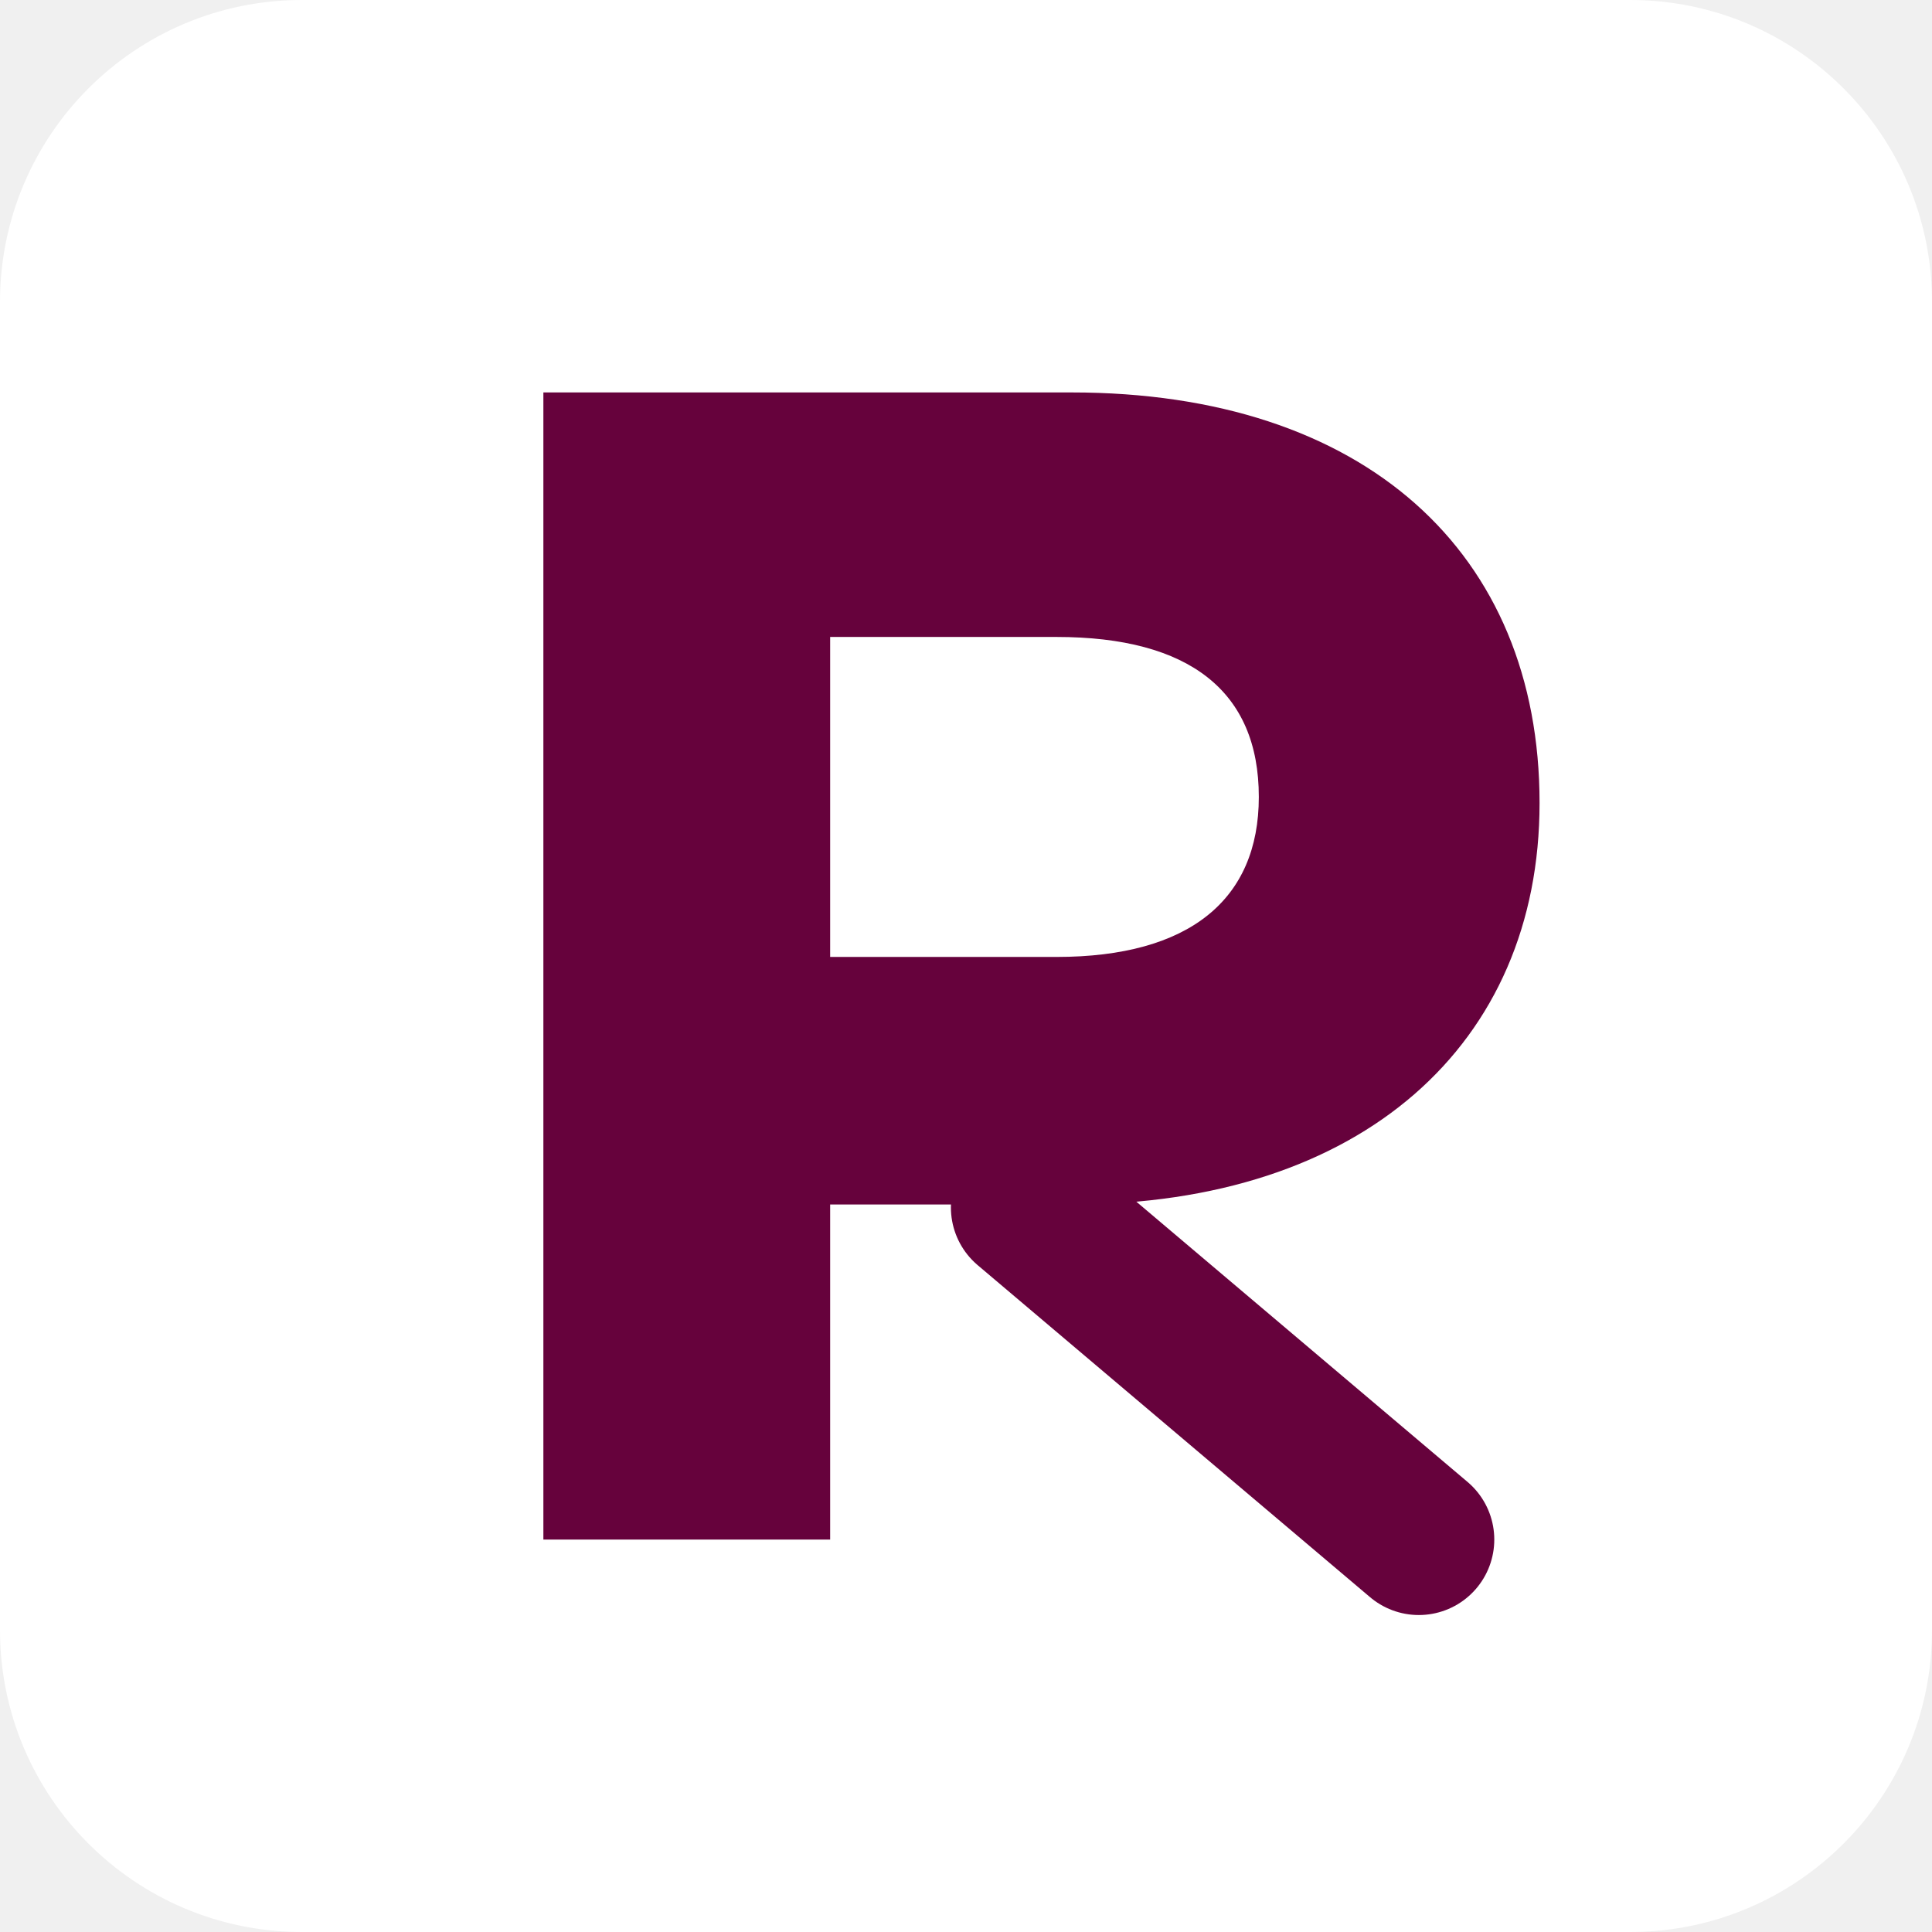
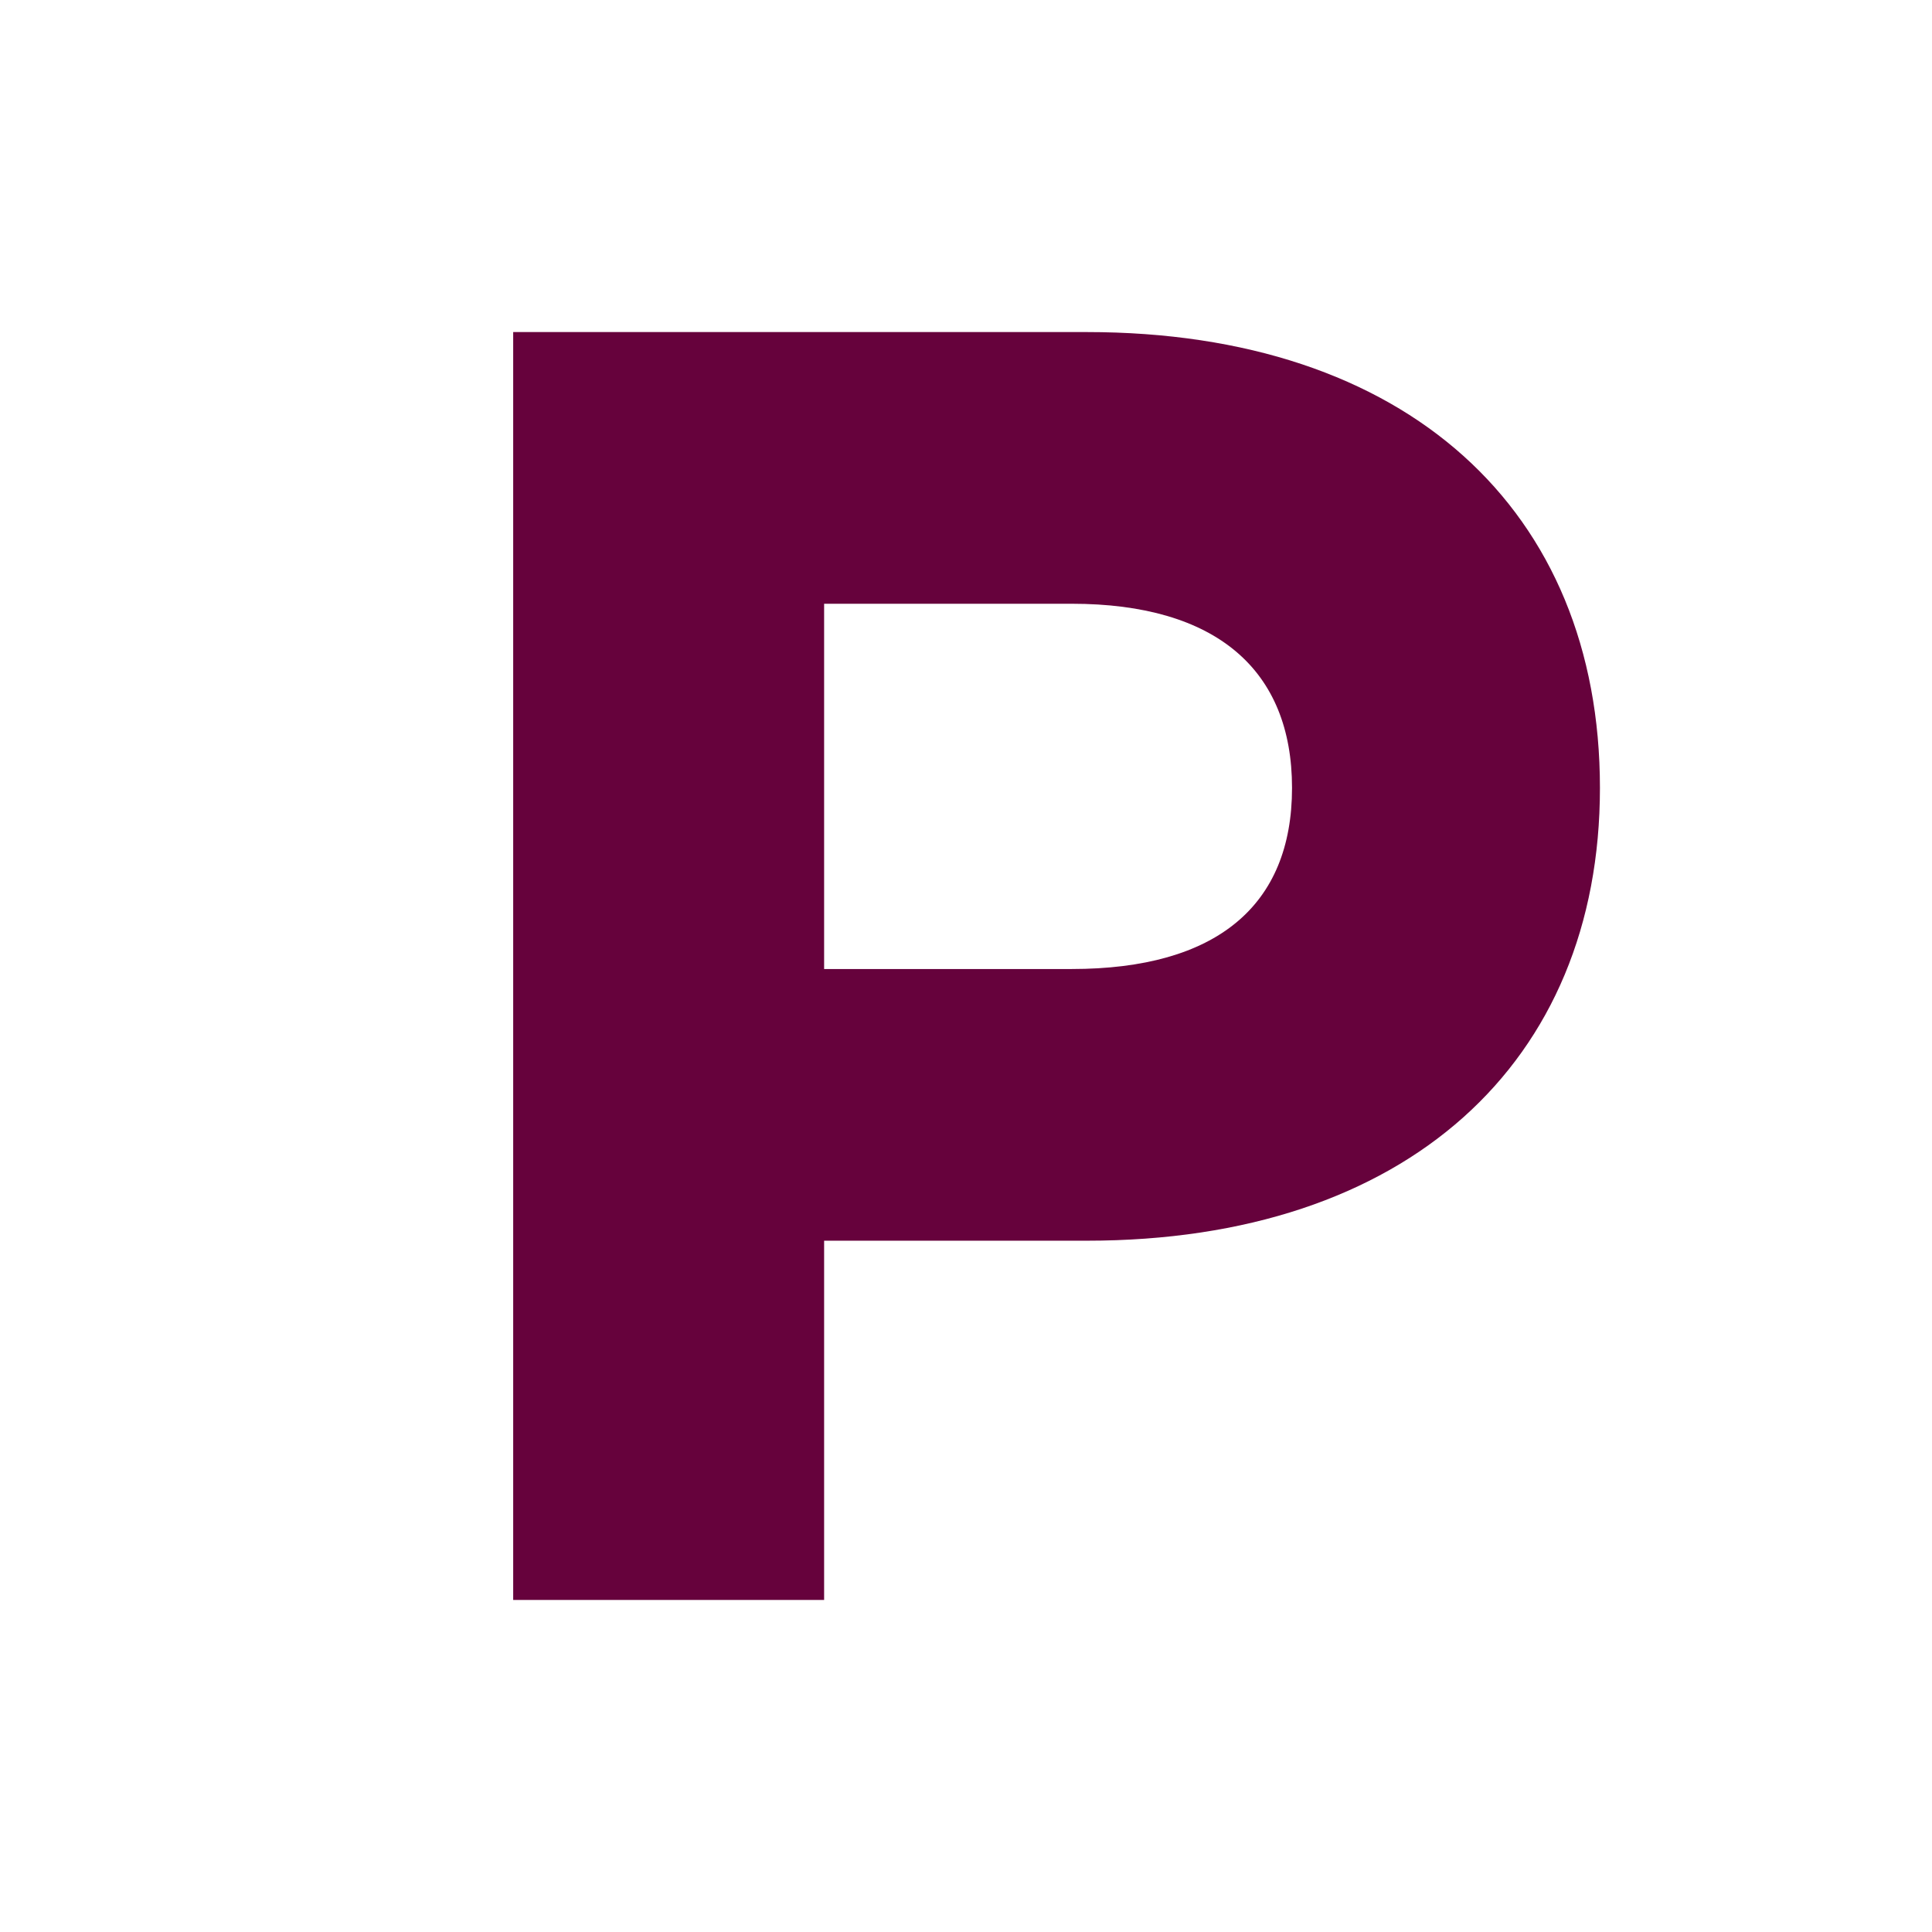
<svg xmlns="http://www.w3.org/2000/svg" viewBox="0 0 64 64">
-   <rect width="64" height="64" rx="10" fill="#fff" />
-   <path d="M18 51V13h17.5c9.7 0 15.5 5.3 15.5 13.6 0 8-5.9 13.3-15.5 13.3h-8V51H18Zm9.5-19.3H35c4.4 0 6.7-1.9 6.7-5.3 0-3.5-2.3-5.3-6.7-5.3h-7.5v10.6Z" fill="#66023C" />
-   <path d="M34 40l13 11" stroke="#66023C" stroke-width="5" stroke-linecap="round" />
+   <rect width="64" height="64" fill="#FFFFFF" />
+   <path fill="#66023C" d="M17 53V11h19c10.6 0 17 5.9 17 15.1 0 9.1-6.4 15-17 15h-8.7V53H17Zm10.3-20.9h8.2c4.8 0 7.3-2.1 7.3-6s-2.5-6.1-7.3-6.1h-8.2v12.1Z" />
</svg>
